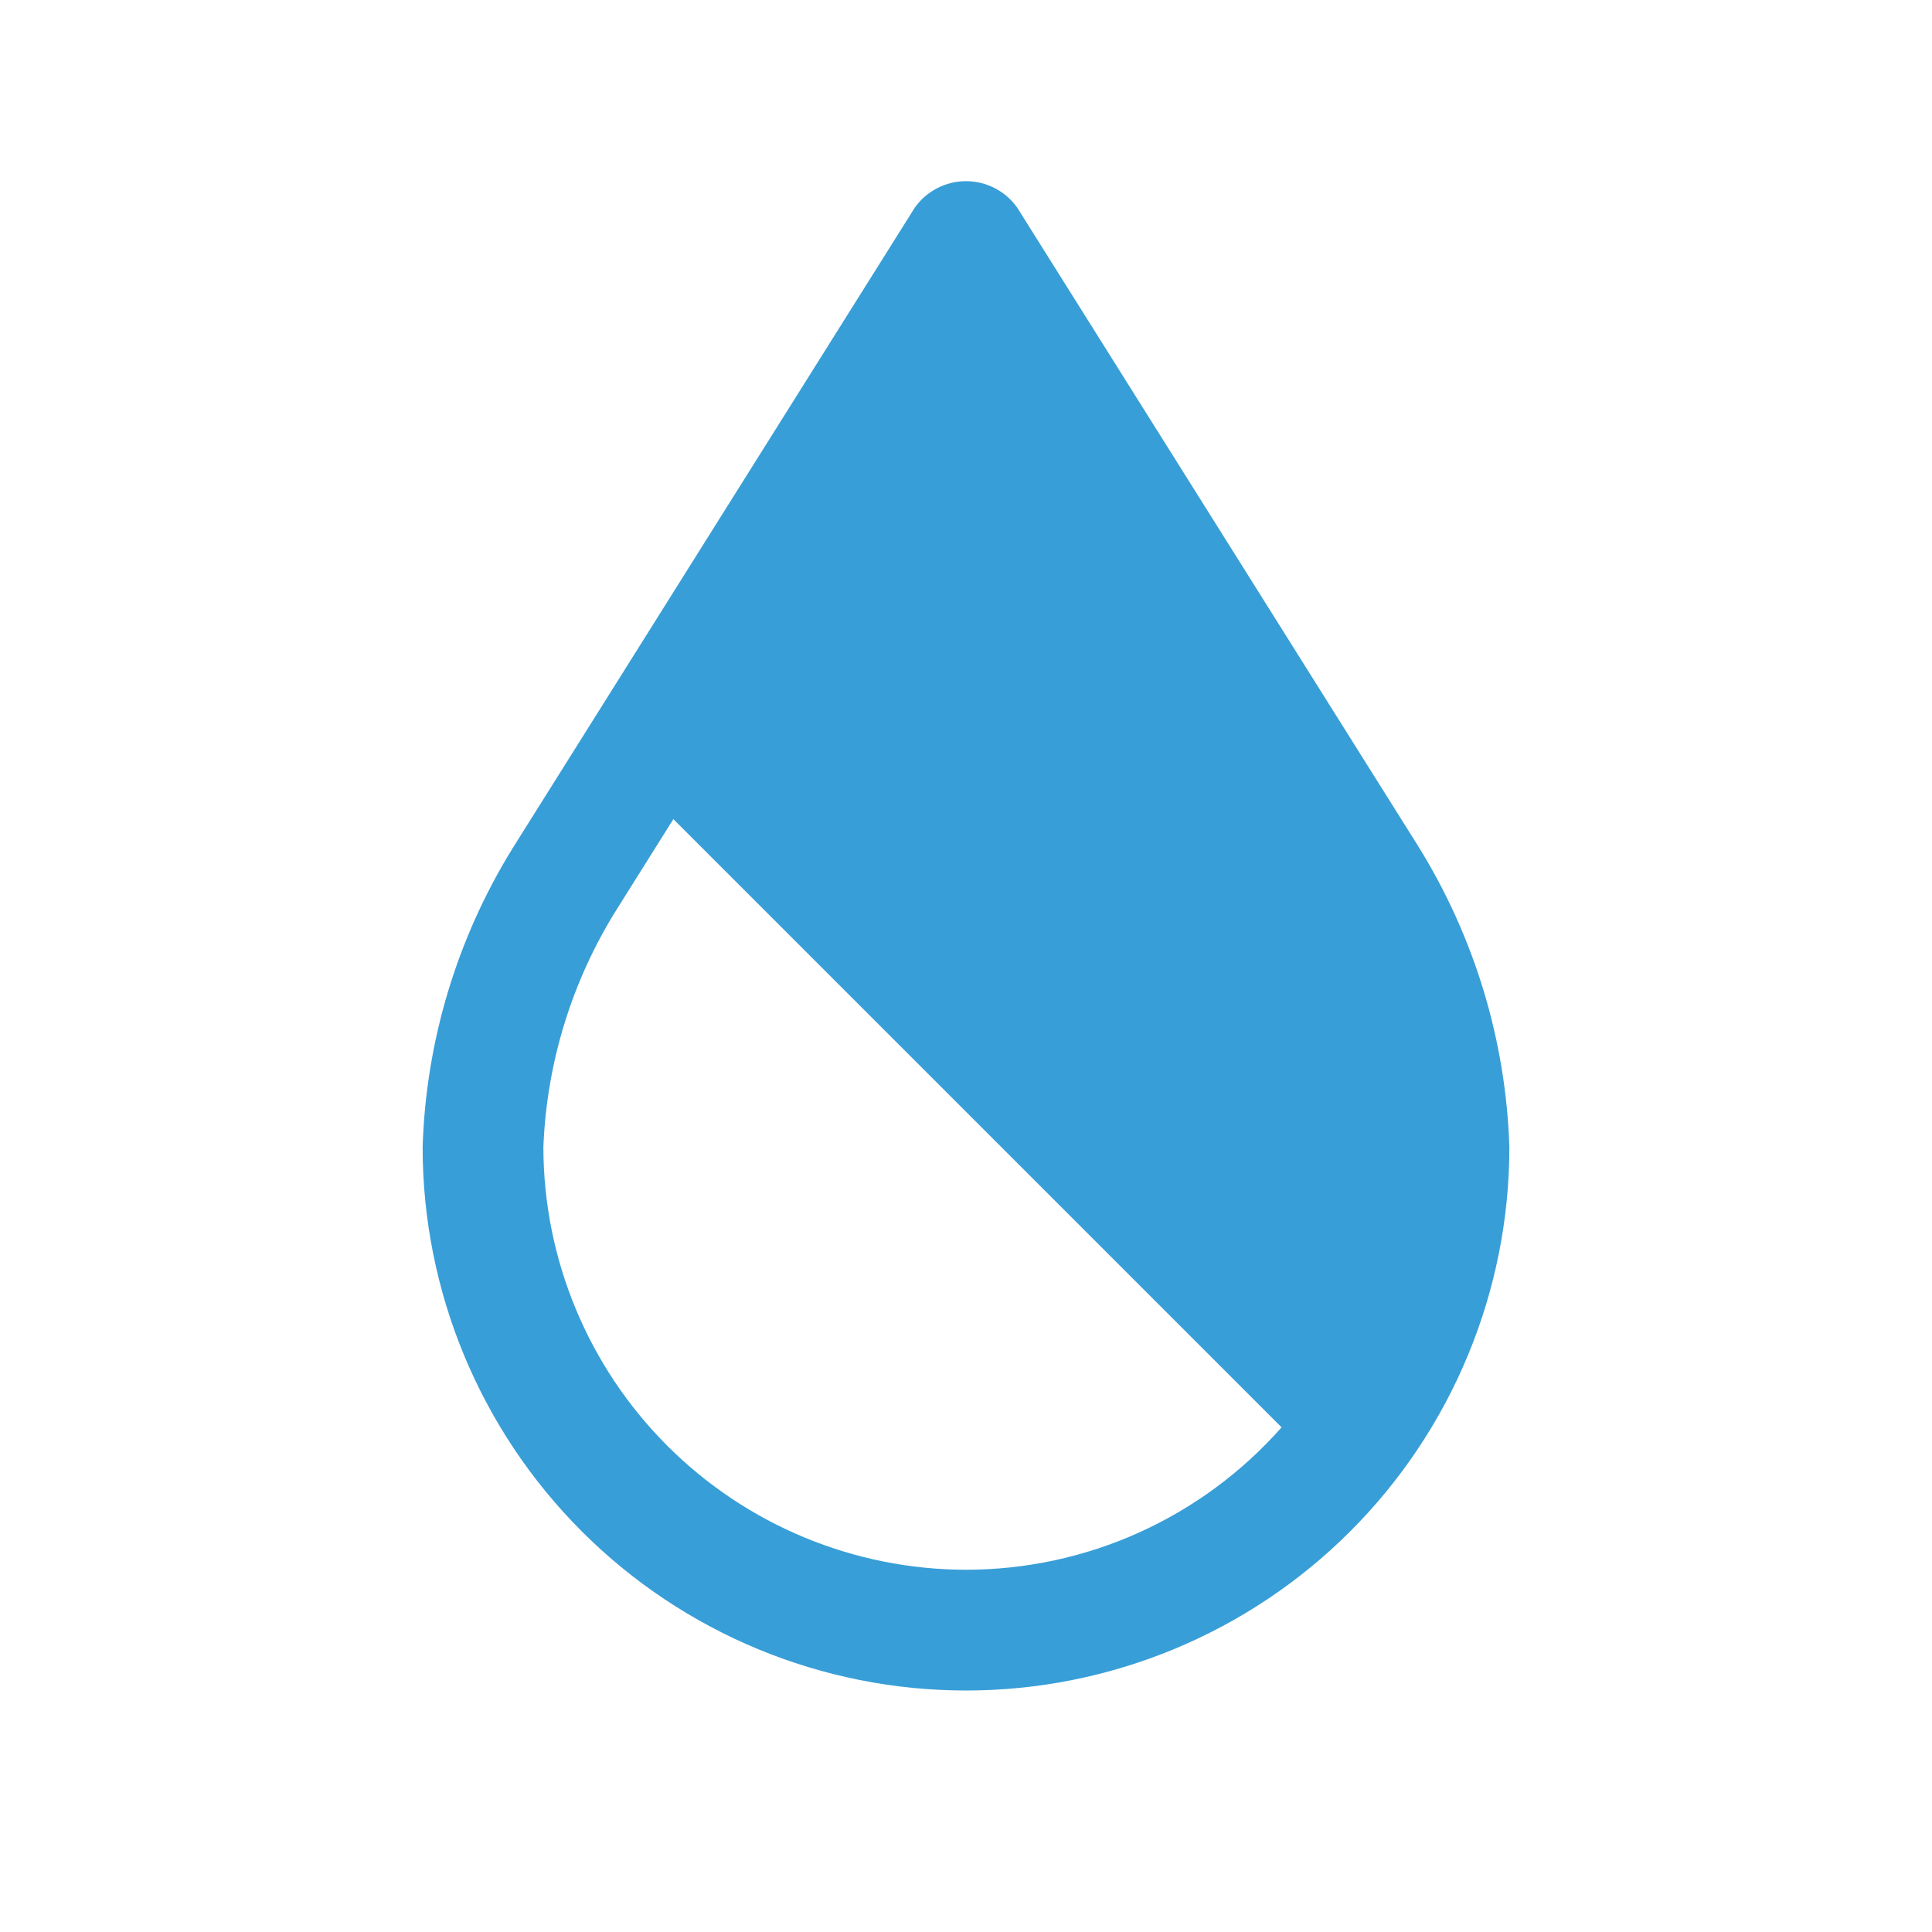
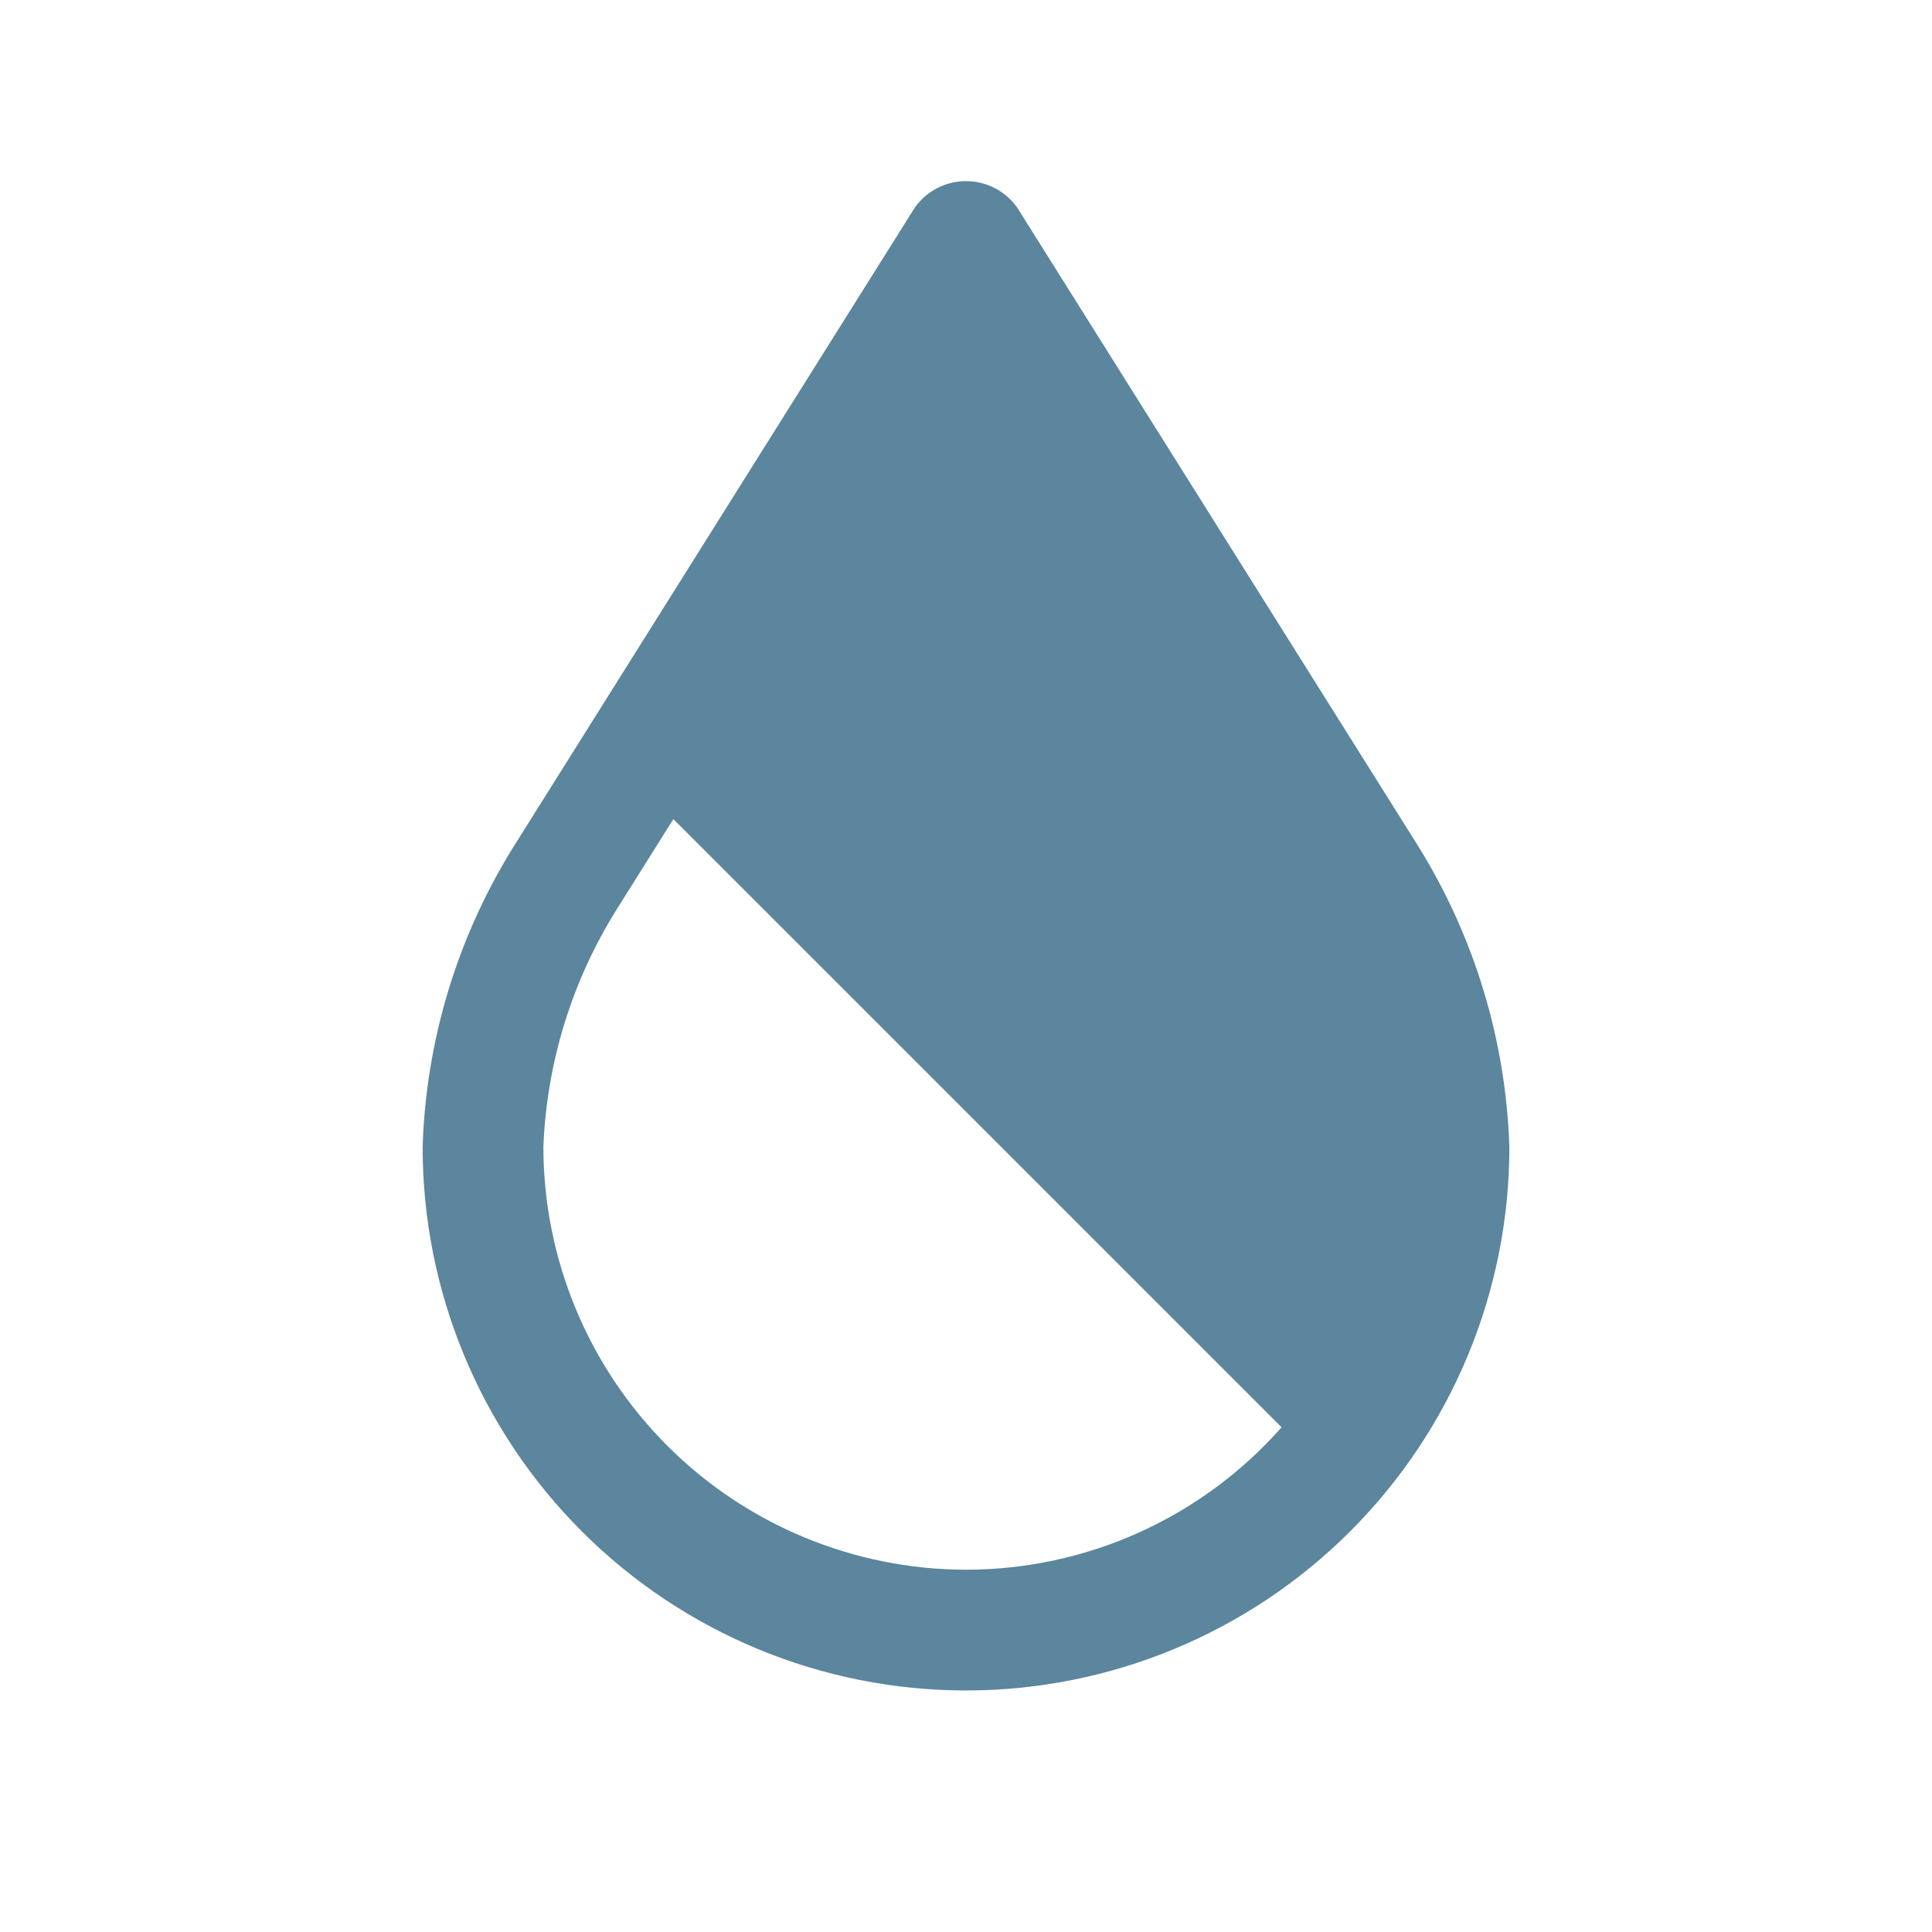
- <svg xmlns="http://www.w3.org/2000/svg" width="176" height="176" viewBox="0 0 176 176" fill="none">
-   <path d="M129.118 76.963L92.659 18.905C92.129 18.162 91.431 17.557 90.62 17.139C89.81 16.722 88.912 16.504 88 16.504C87.088 16.504 86.19 16.722 85.38 17.139C84.569 17.557 83.871 18.162 83.341 18.905L46.717 77.243C41.633 85.451 38.799 94.852 38.5 104.501C38.5 117.629 43.715 130.22 52.998 139.503C62.281 148.786 74.872 154.001 88 154.001C101.128 154.001 113.719 148.786 123.002 139.503C132.285 130.22 137.5 117.629 137.5 104.501C137.185 94.743 134.293 85.242 129.118 76.963ZM88 143.001C77.794 142.987 68.01 138.926 60.792 131.709C53.575 124.492 49.514 114.708 49.5 104.501C49.798 96.811 52.108 89.333 56.199 82.815L61.342 74.62L116.748 130.027C113.149 134.103 108.725 137.368 103.769 139.606C98.813 141.843 93.438 142.997 88 143.001Z" fill="#389ED7" />
+ <svg xmlns="http://www.w3.org/2000/svg" width="127" height="127" viewBox="0 0 127 127" fill="none">
+   <path d="M93.17 55.533L66.862 13.639C66.48 13.103 65.976 12.666 65.391 12.365C64.806 12.063 64.158 11.906 63.5 11.906C62.842 11.906 62.194 12.063 61.609 12.365C61.024 12.666 60.52 13.103 60.139 13.639L33.711 55.735C30.042 61.658 27.997 68.441 27.781 75.404C27.781 84.877 31.544 93.963 38.243 100.661C44.942 107.36 54.027 111.123 63.5 111.123C72.973 111.123 82.058 107.36 88.757 100.661C95.456 93.963 99.219 84.877 99.219 75.404C98.991 68.363 96.904 61.507 93.17 55.533ZM63.5 103.186C56.135 103.175 49.075 100.245 43.867 95.037C38.66 89.829 35.729 82.769 35.719 75.404C35.934 69.855 37.6 64.459 40.553 59.756L44.264 53.842L84.245 93.823C81.647 96.765 78.455 99.121 74.879 100.735C71.302 102.35 67.424 103.183 63.5 103.186Z" fill="#5B869D" />
</svg>
